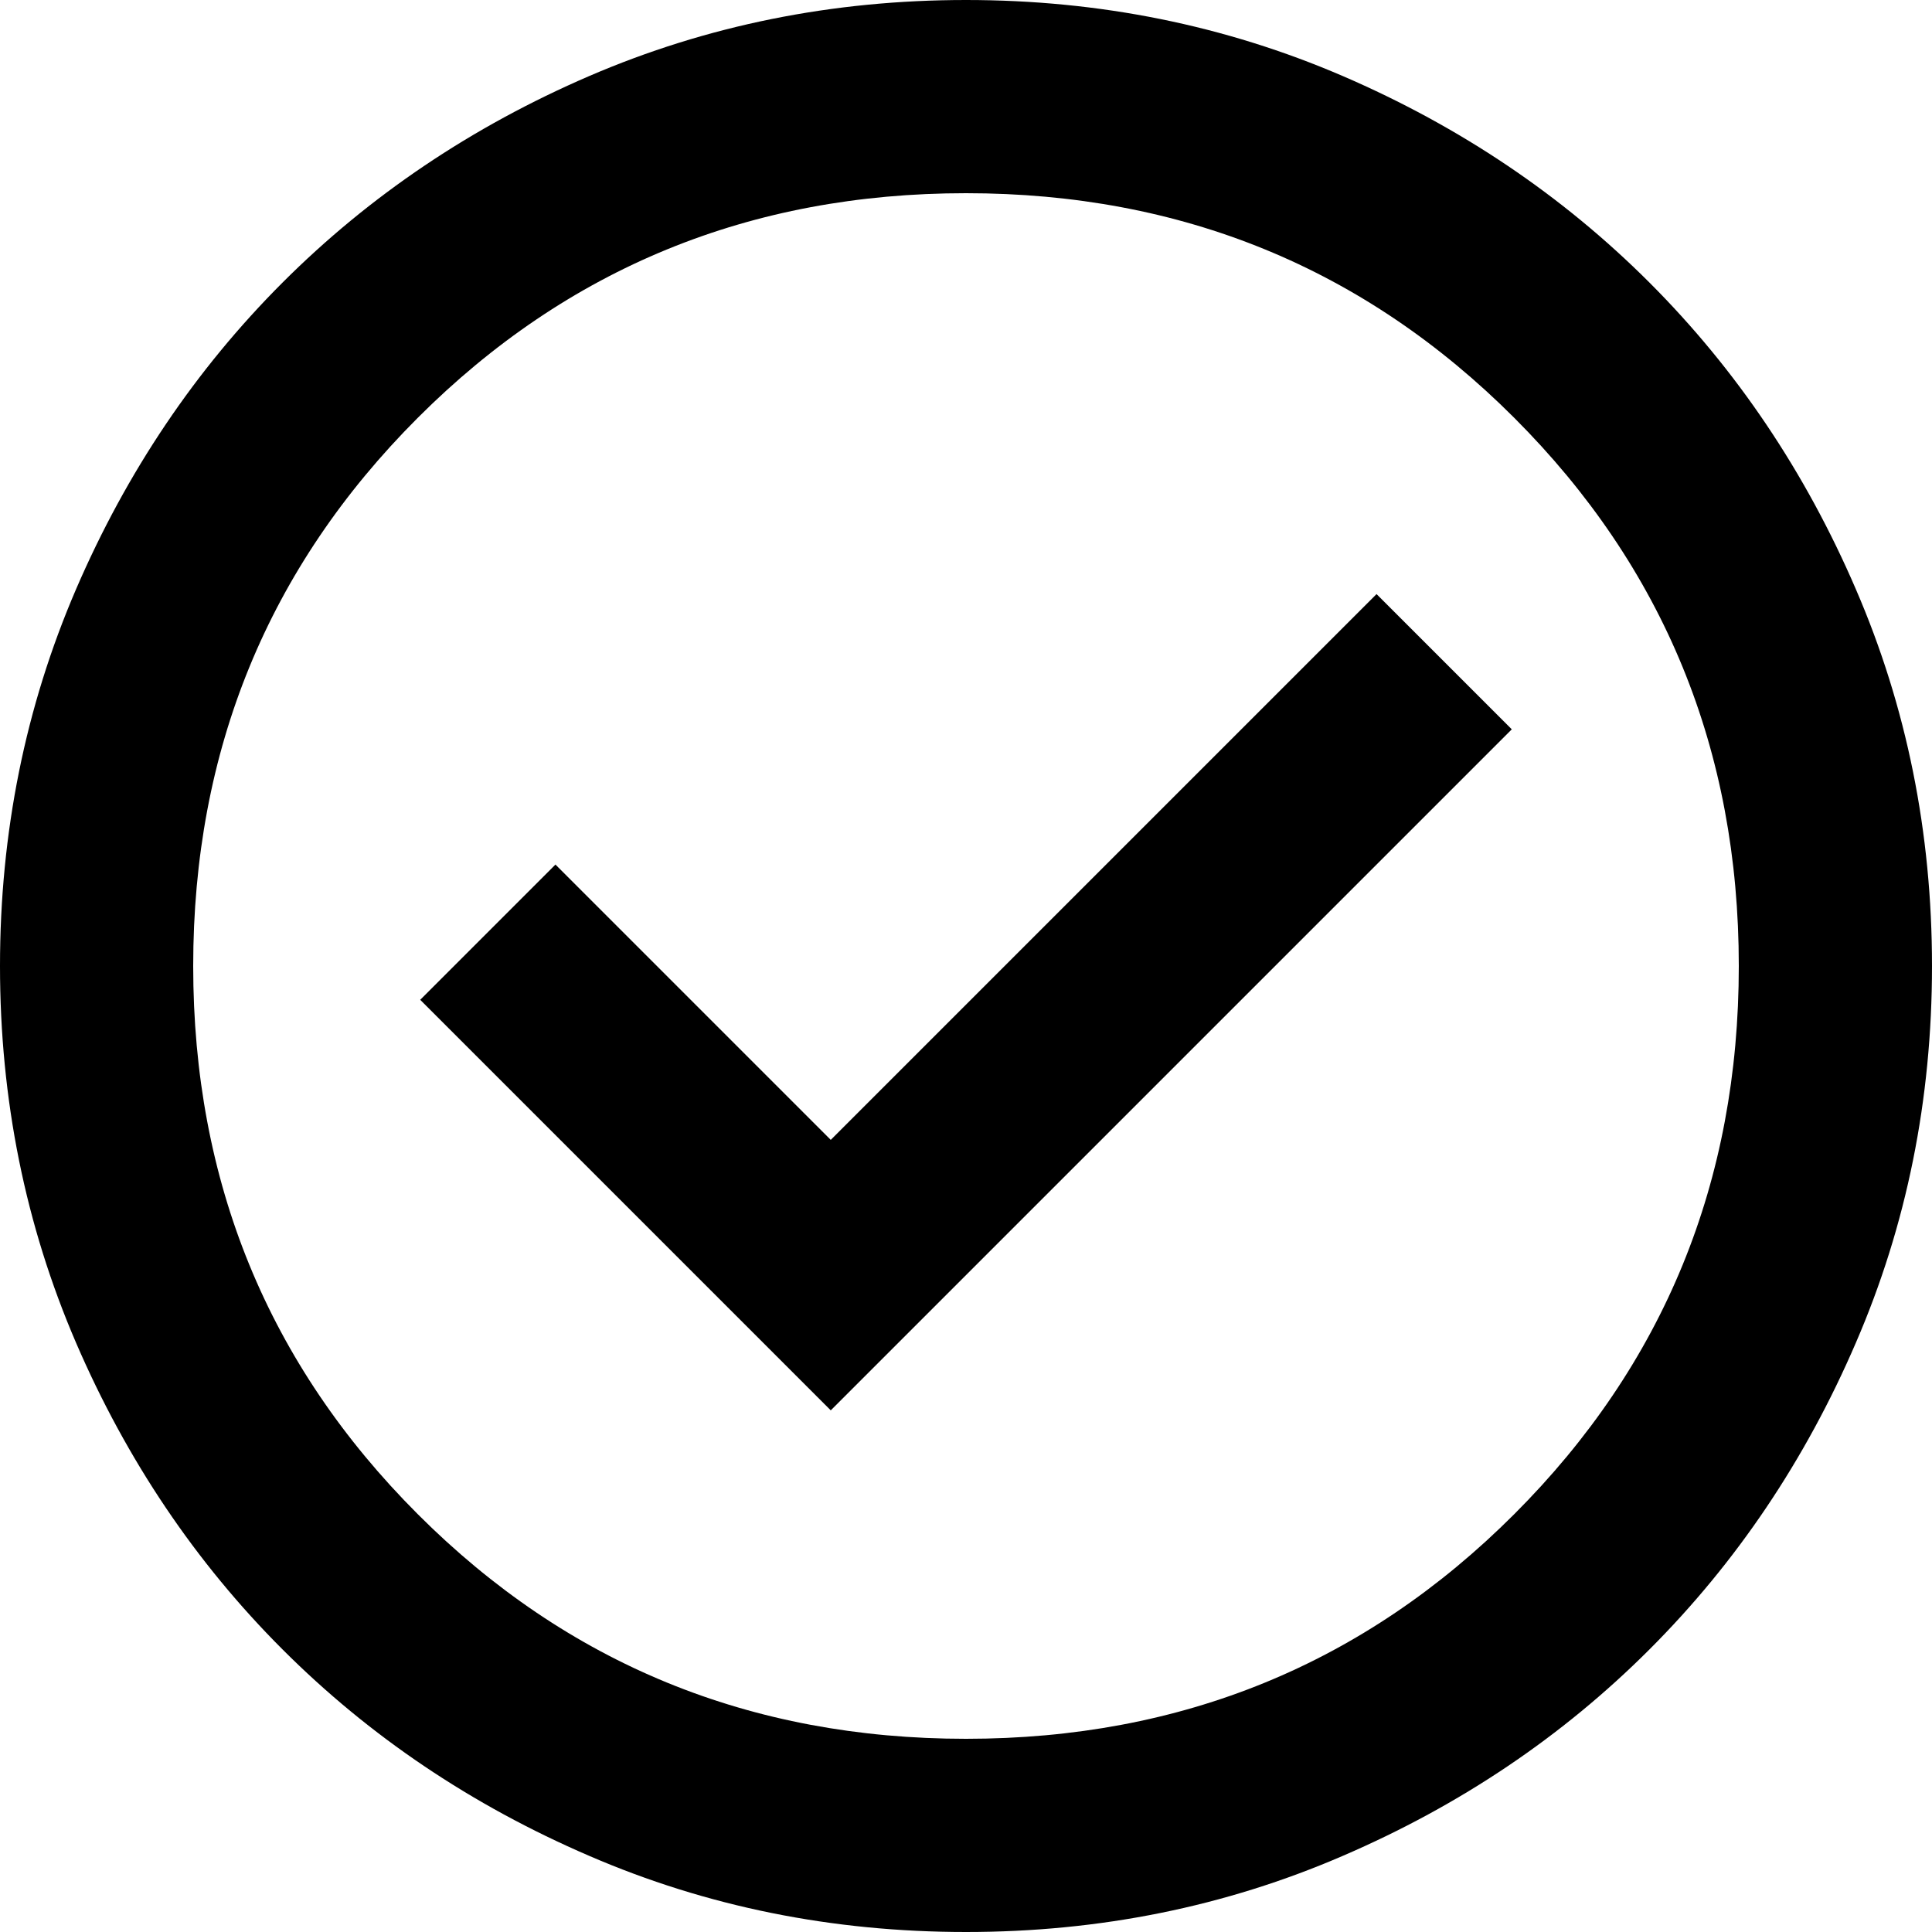
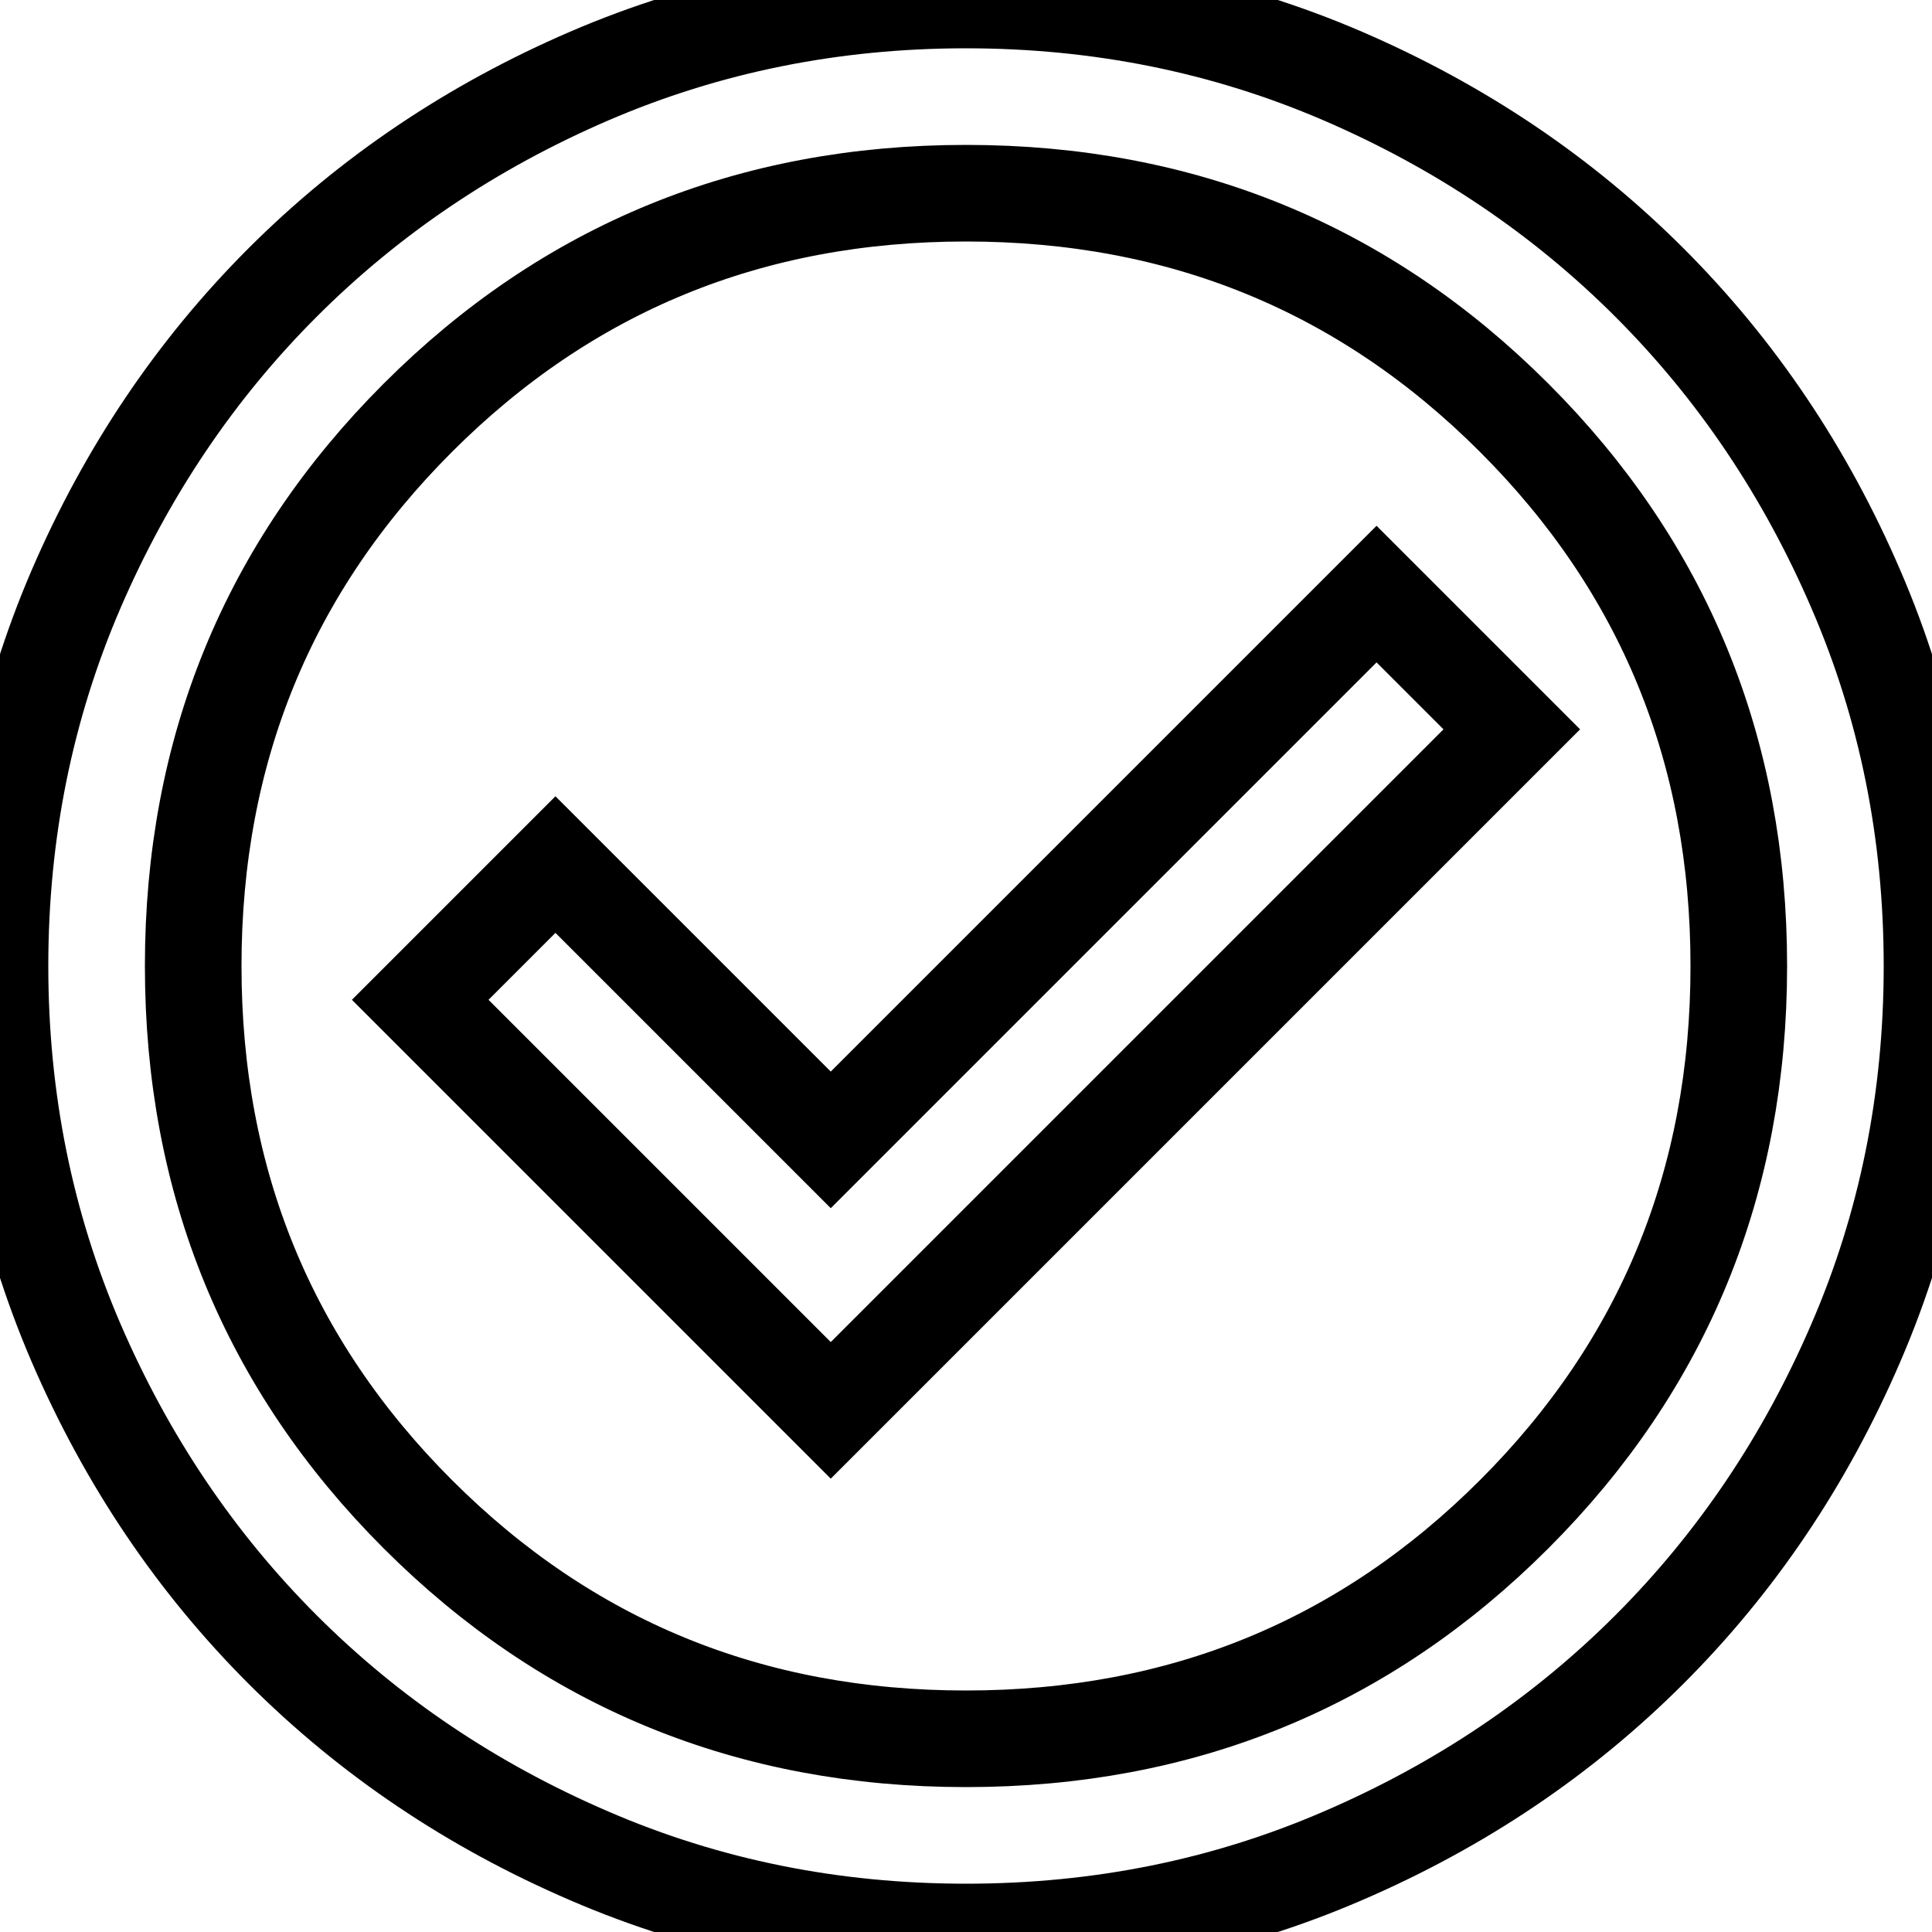
<svg xmlns="http://www.w3.org/2000/svg" width="20" height="20" viewBox="0 0 20 20" fill="none">
-   <path d="M8.6 14.6L15.65 7.55L14.25 6.15L8.6 11.8L5.75 8.95L4.35 10.35L8.6 14.6ZM10 20C8.617 20 7.317 19.738 6.1 19.212C4.883 18.688 3.825 17.975 2.925 17.075C2.025 16.175 1.312 15.117 0.787 13.9C0.263 12.683 0 11.383 0 10C0 8.617 0.263 7.317 0.787 6.1C1.312 4.883 2.025 3.825 2.925 2.925C3.825 2.025 4.883 1.312 6.1 0.787C7.317 0.263 8.617 0 10 0C11.383 0 12.683 0.263 13.9 0.787C15.117 1.312 16.175 2.025 17.075 2.925C17.975 3.825 18.688 4.883 19.212 6.1C19.738 7.317 20 8.617 20 10C20 11.383 19.738 12.683 19.212 13.9C18.688 15.117 17.975 16.175 17.075 17.075C16.175 17.975 15.117 18.688 13.9 19.212C12.683 19.738 11.383 20 10 20ZM10 18C12.233 18 14.125 17.225 15.675 15.675C17.225 14.125 18 12.233 18 10C18 7.767 17.225 5.875 15.675 4.325C14.125 2.775 12.233 2 10 2C7.767 2 5.875 2.775 4.325 4.325C2.775 5.875 2 7.767 2 10C2 12.233 2.775 14.125 4.325 15.675C5.875 17.225 7.767 18 10 18Z" fill="currentColor" />
+   <path d="M8.6 14.6L15.65 7.55L14.25 6.15L8.6 11.8L5.75 8.95L4.35 10.35L8.6 14.6ZM10 20C8.617 20 7.317 19.738 6.1 19.212C4.883 18.688 3.825 17.975 2.925 17.075C2.025 16.175 1.312 15.117 0.787 13.9C0.263 12.683 0 11.383 0 10C0 8.617 0.263 7.317 0.787 6.1C1.312 4.883 2.025 3.825 2.925 2.925C3.825 2.025 4.883 1.312 6.1 0.787C7.317 0.263 8.617 0 10 0C11.383 0 12.683 0.263 13.9 0.787C15.117 1.312 16.175 2.025 17.075 2.925C17.975 3.825 18.688 4.883 19.212 6.1C19.738 7.317 20 8.617 20 10C20 11.383 19.738 12.683 19.212 13.9C18.688 15.117 17.975 16.175 17.075 17.075C16.175 17.975 15.117 18.688 13.9 19.212C12.683 19.738 11.383 20 10 20ZM10 18C12.233 18 14.125 17.225 15.675 15.675C17.225 14.125 18 12.233 18 10C18 7.767 17.225 5.875 15.675 4.325C14.125 2.775 12.233 2 10 2C7.767 2 5.875 2.775 4.325 4.325C2.775 5.875 2 7.767 2 10C2 12.233 2.775 14.125 4.325 15.675C5.875 17.225 7.767 18 10 18Z" stroke="currentColor" />
</svg>
